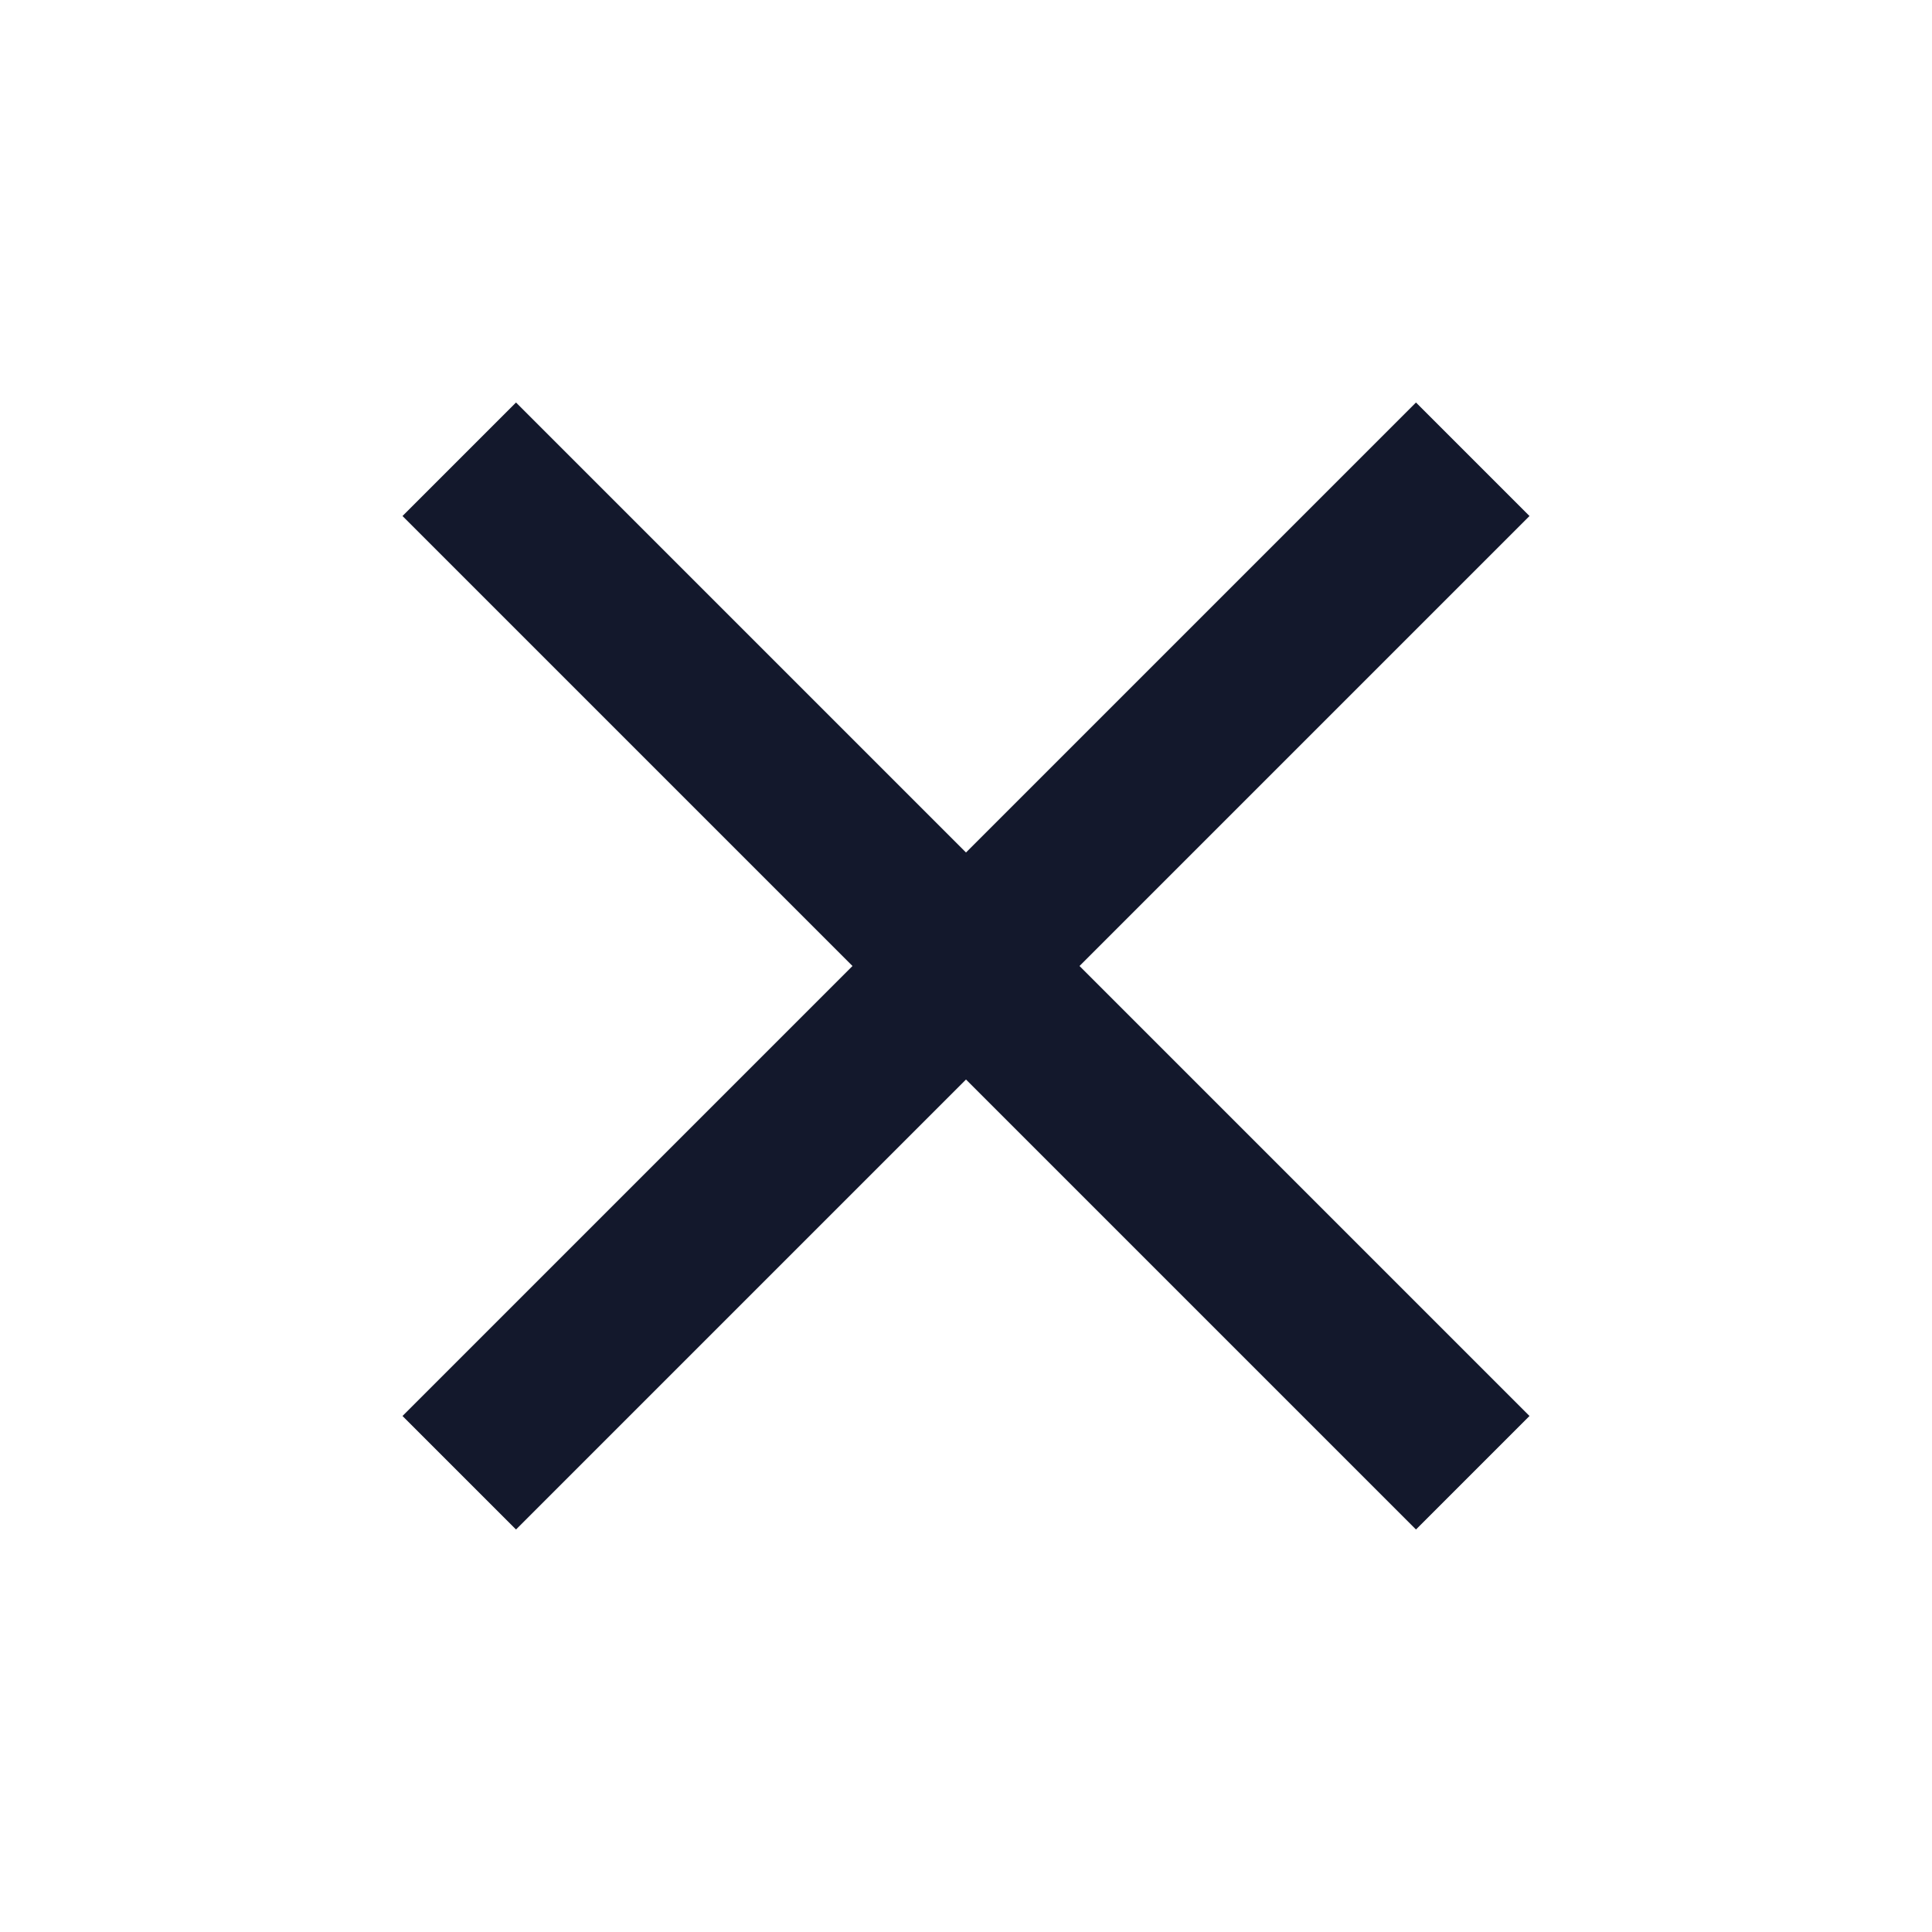
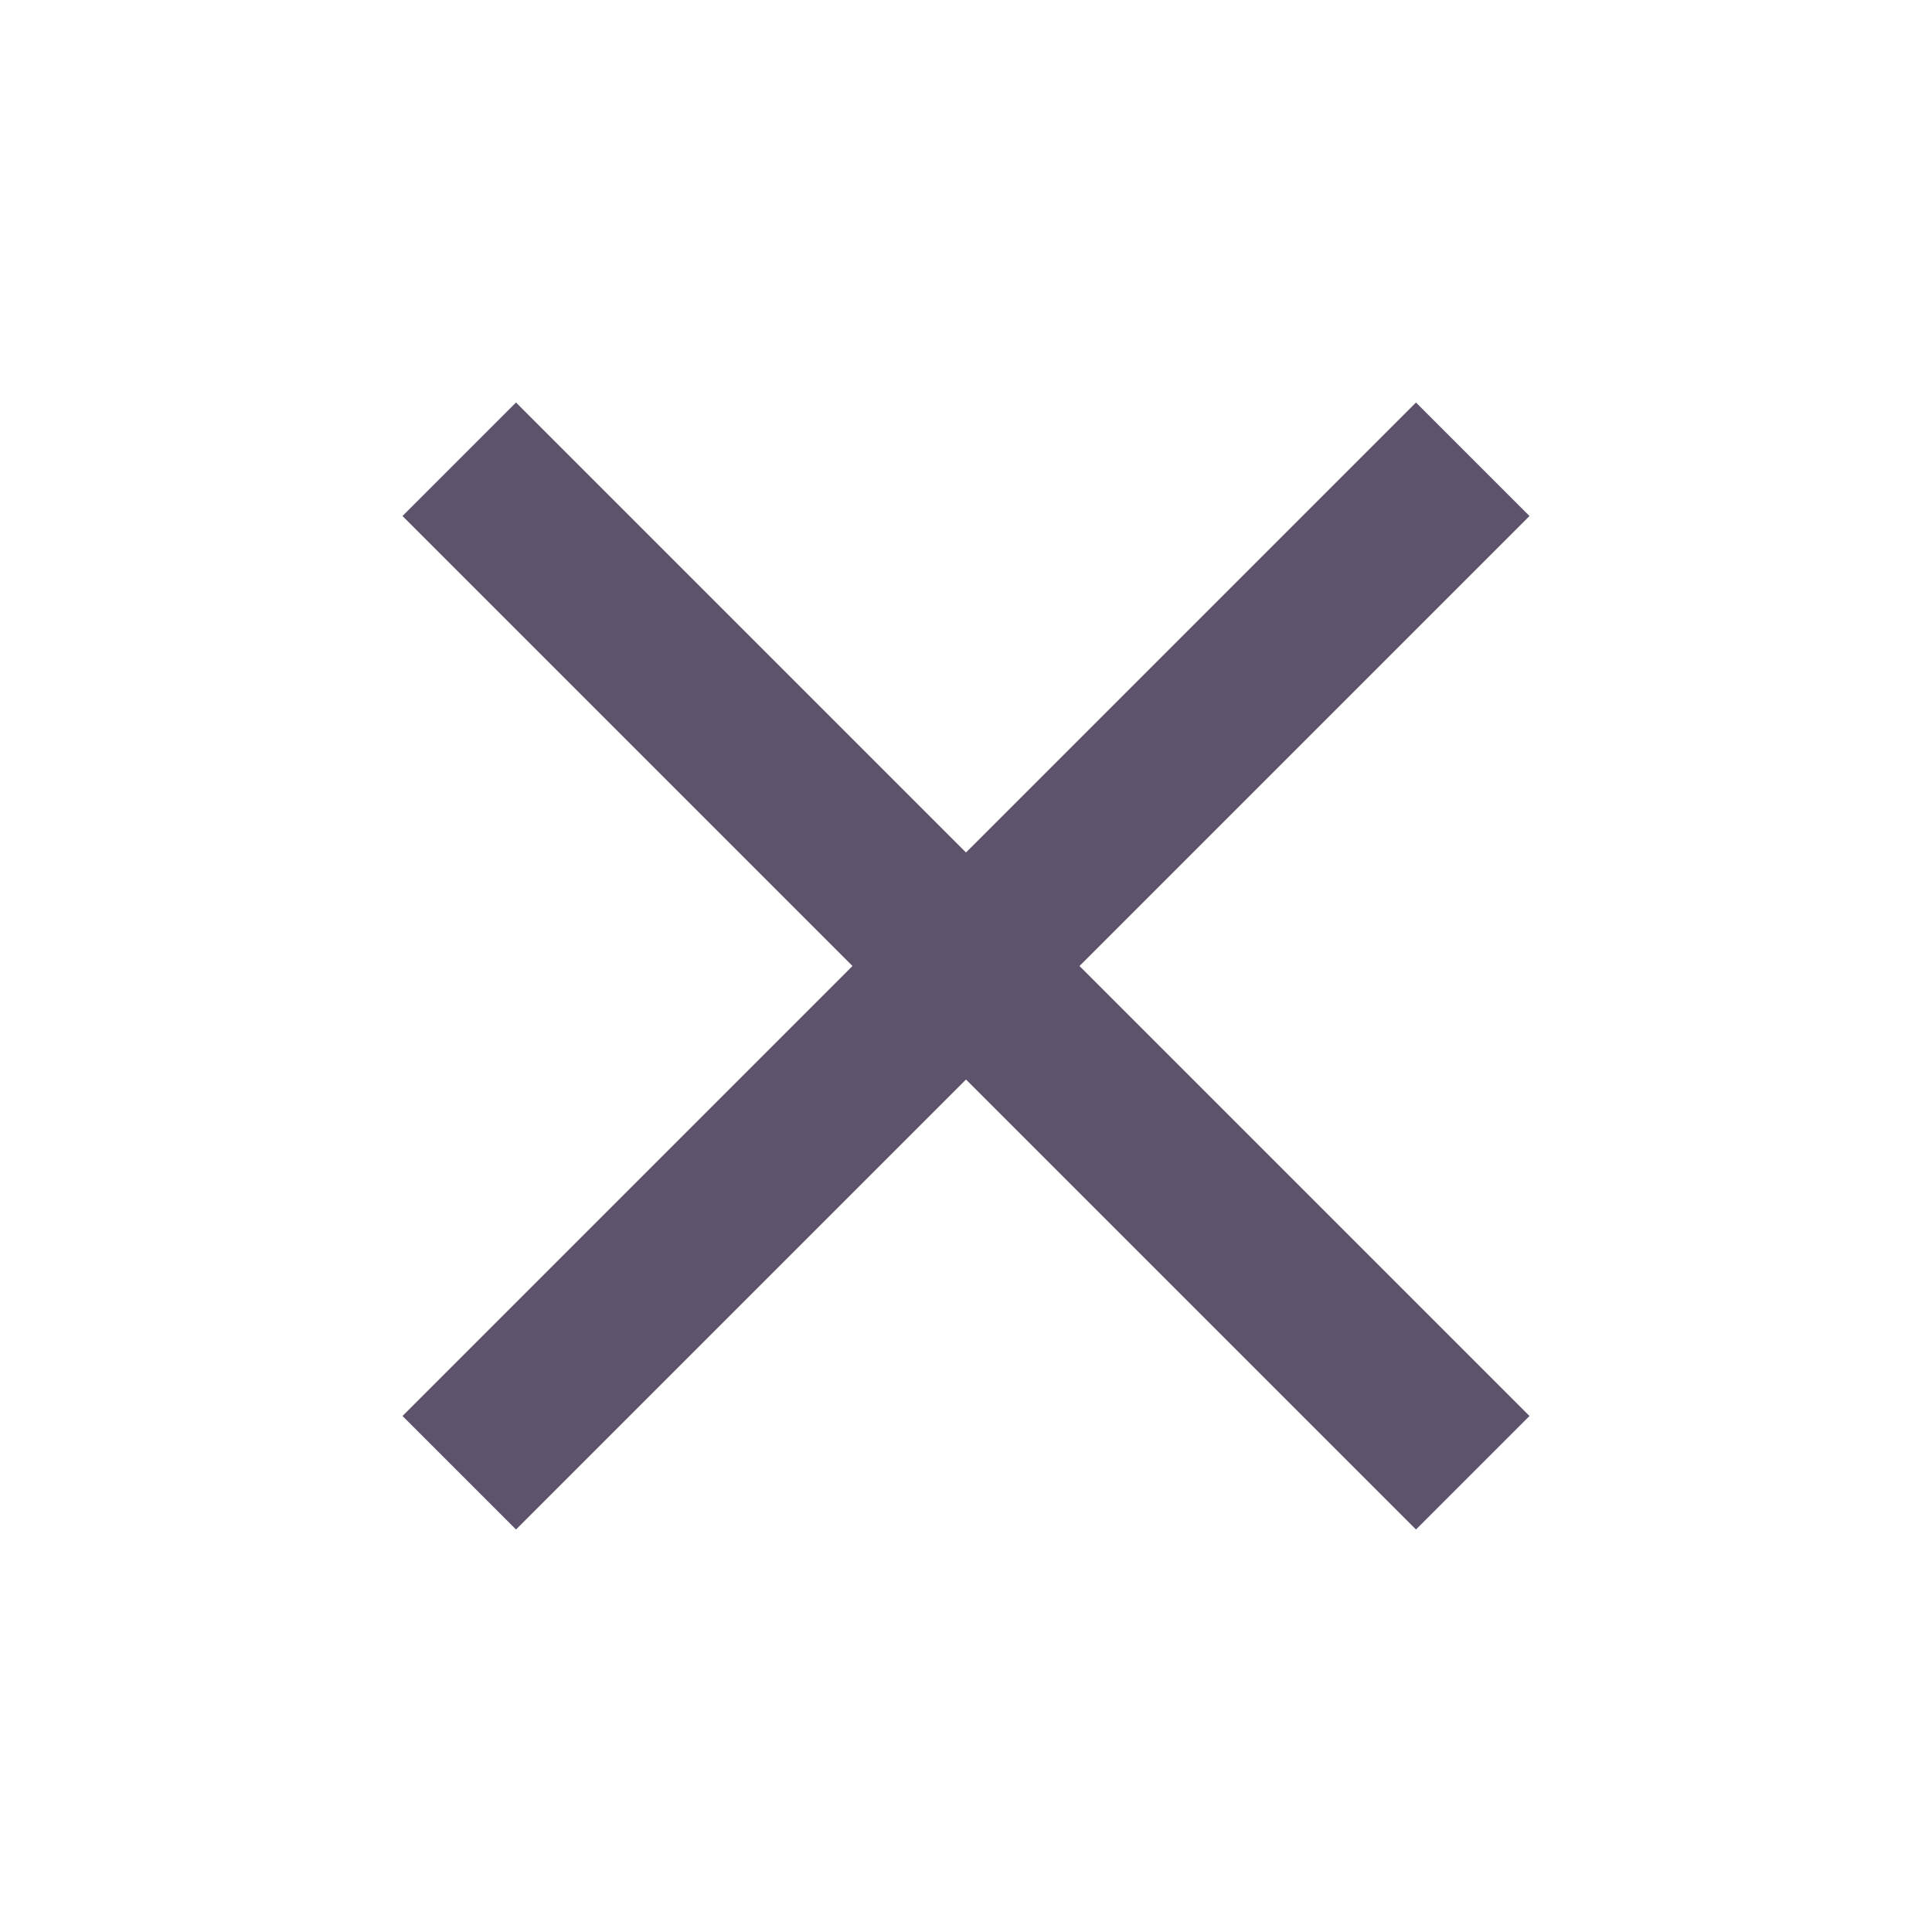
<svg xmlns="http://www.w3.org/2000/svg" width="24" height="24" viewBox="0 0 24 24" fill="none">
-   <path d="M19 6.41L17.59 5L12 10.59L6.41 5L5 6.41L10.59 12L5 17.59L6.41 19L12 13.41L17.59 19L19 17.59L13.41 12L19 6.41Z" fill="#13182C" />
+   <path d="M19 6.41L17.59 5L12 10.59L6.41 5L5 6.41L10.59 12L5 17.59L6.41 19L12 13.41L17.59 19L19 17.59L13.41 12L19 6.41Z" fill="#5d536b" />
</svg>
